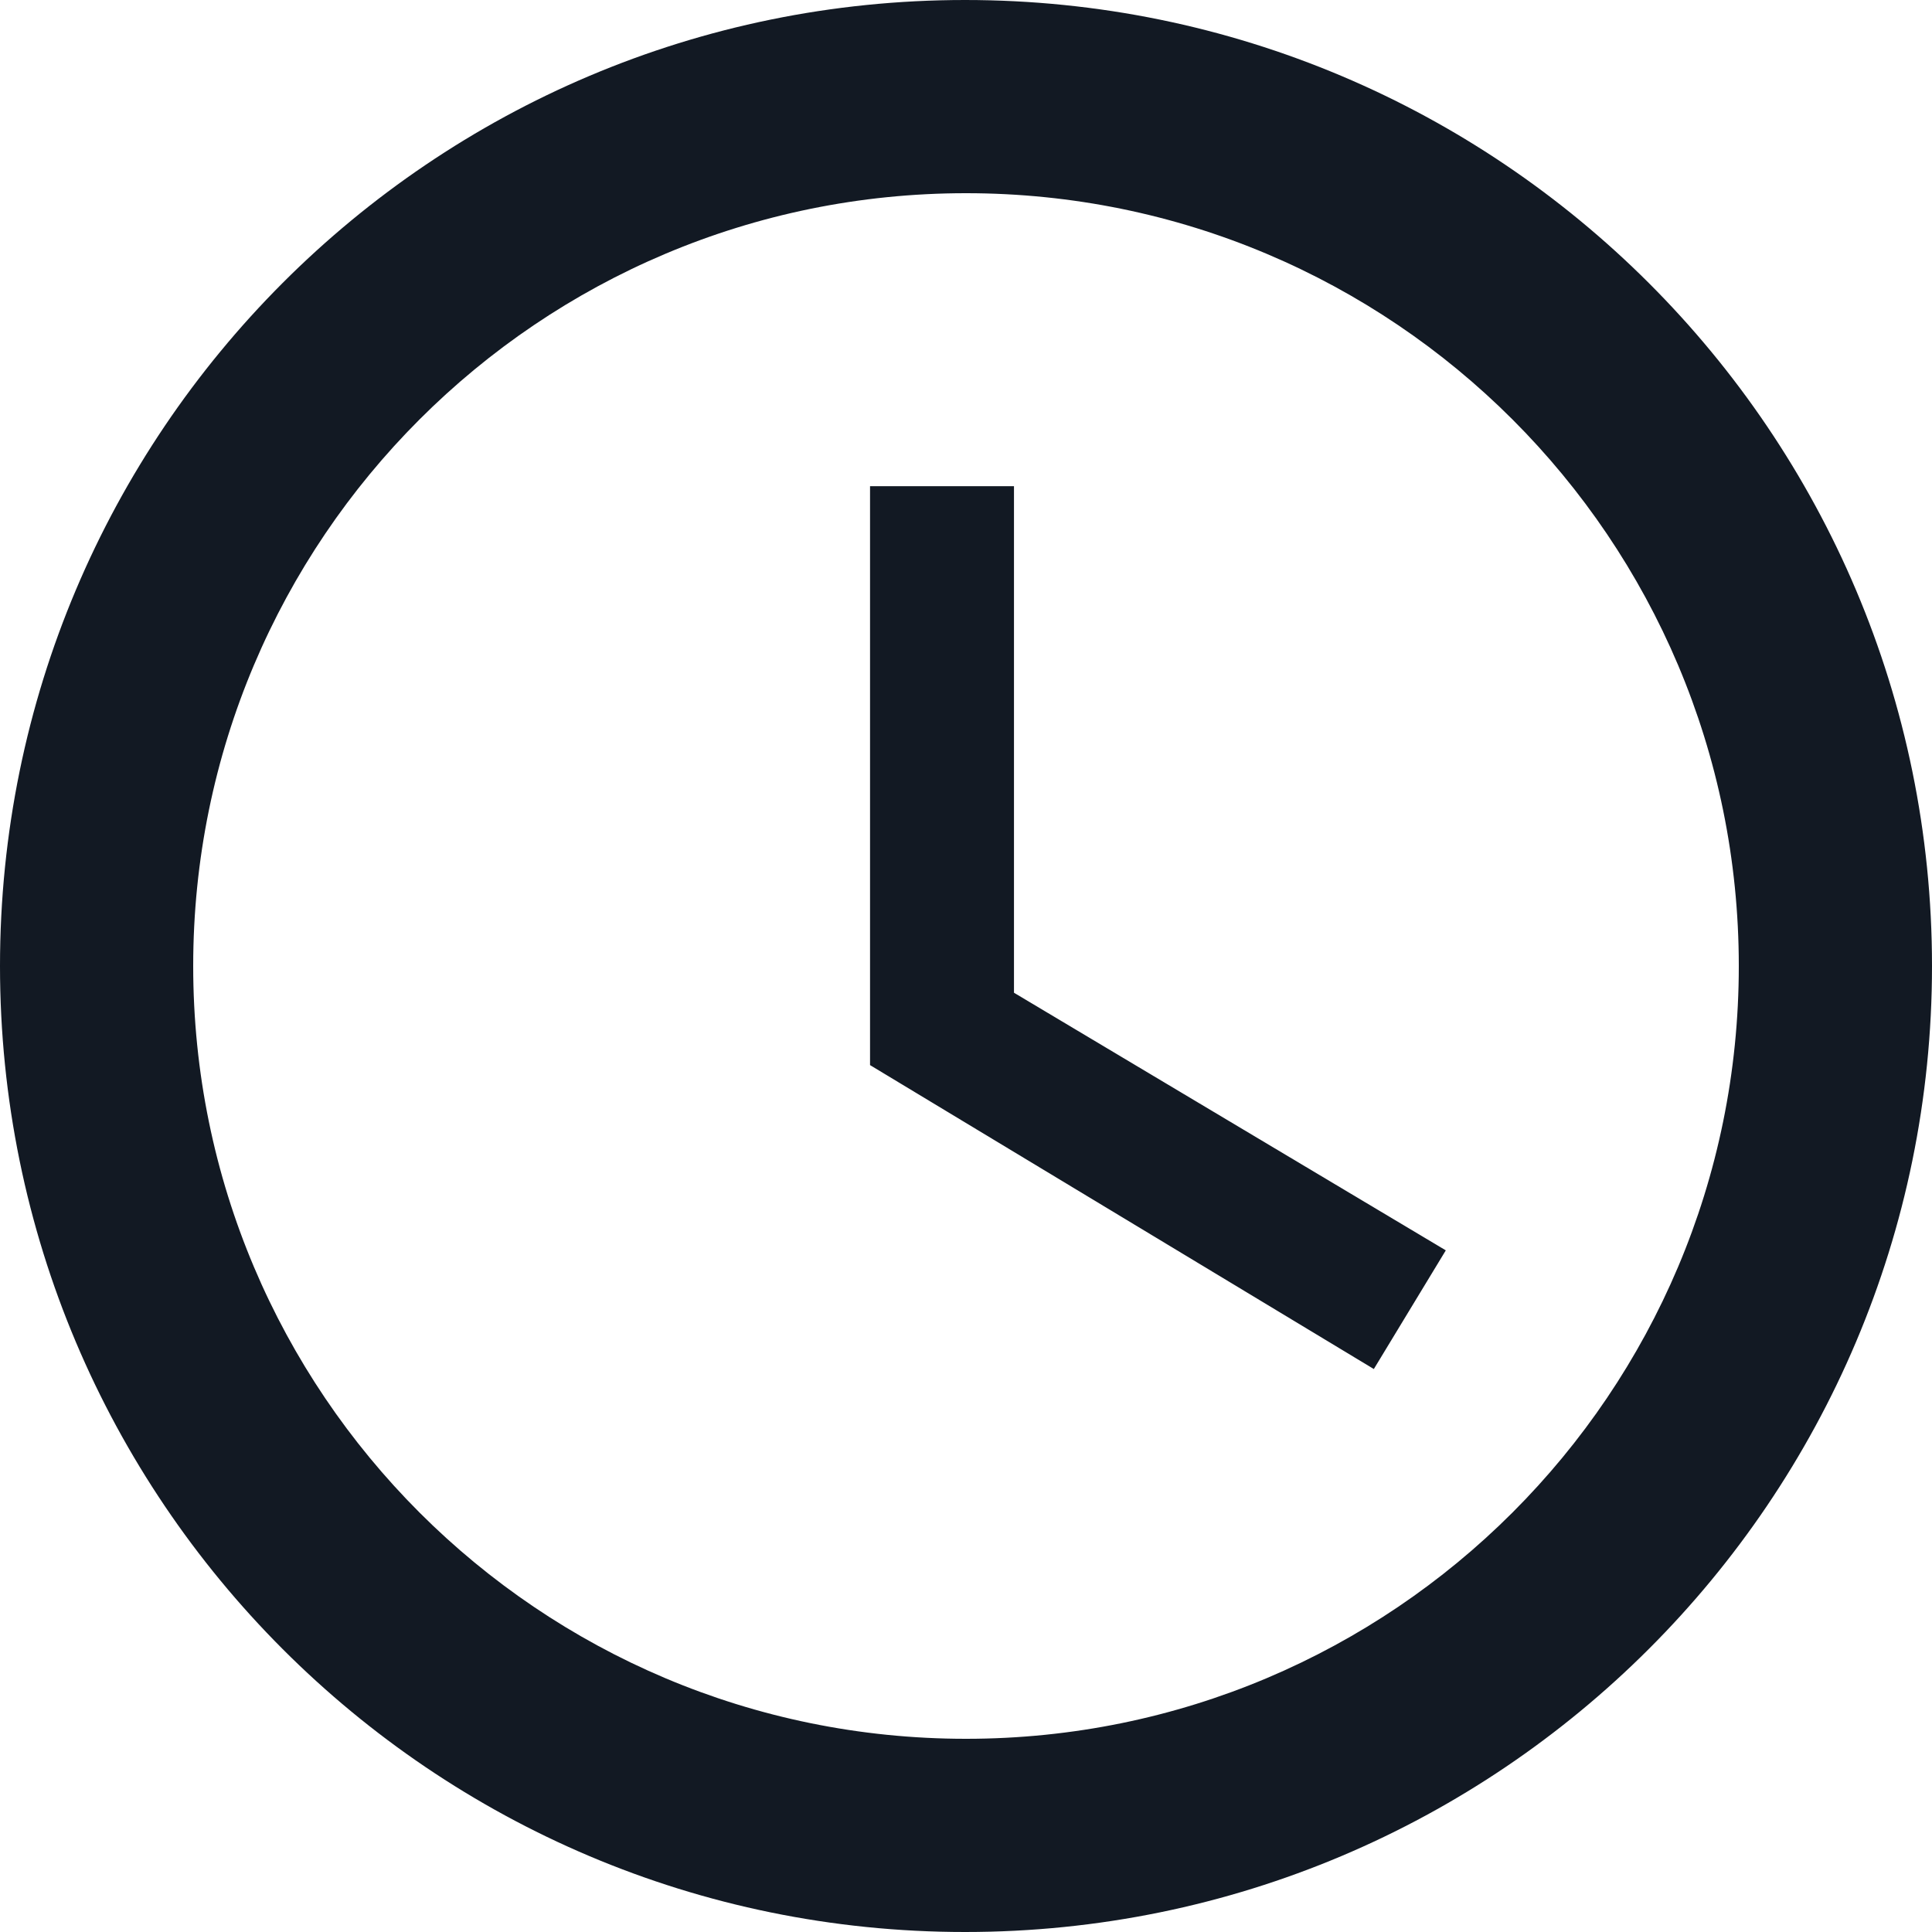
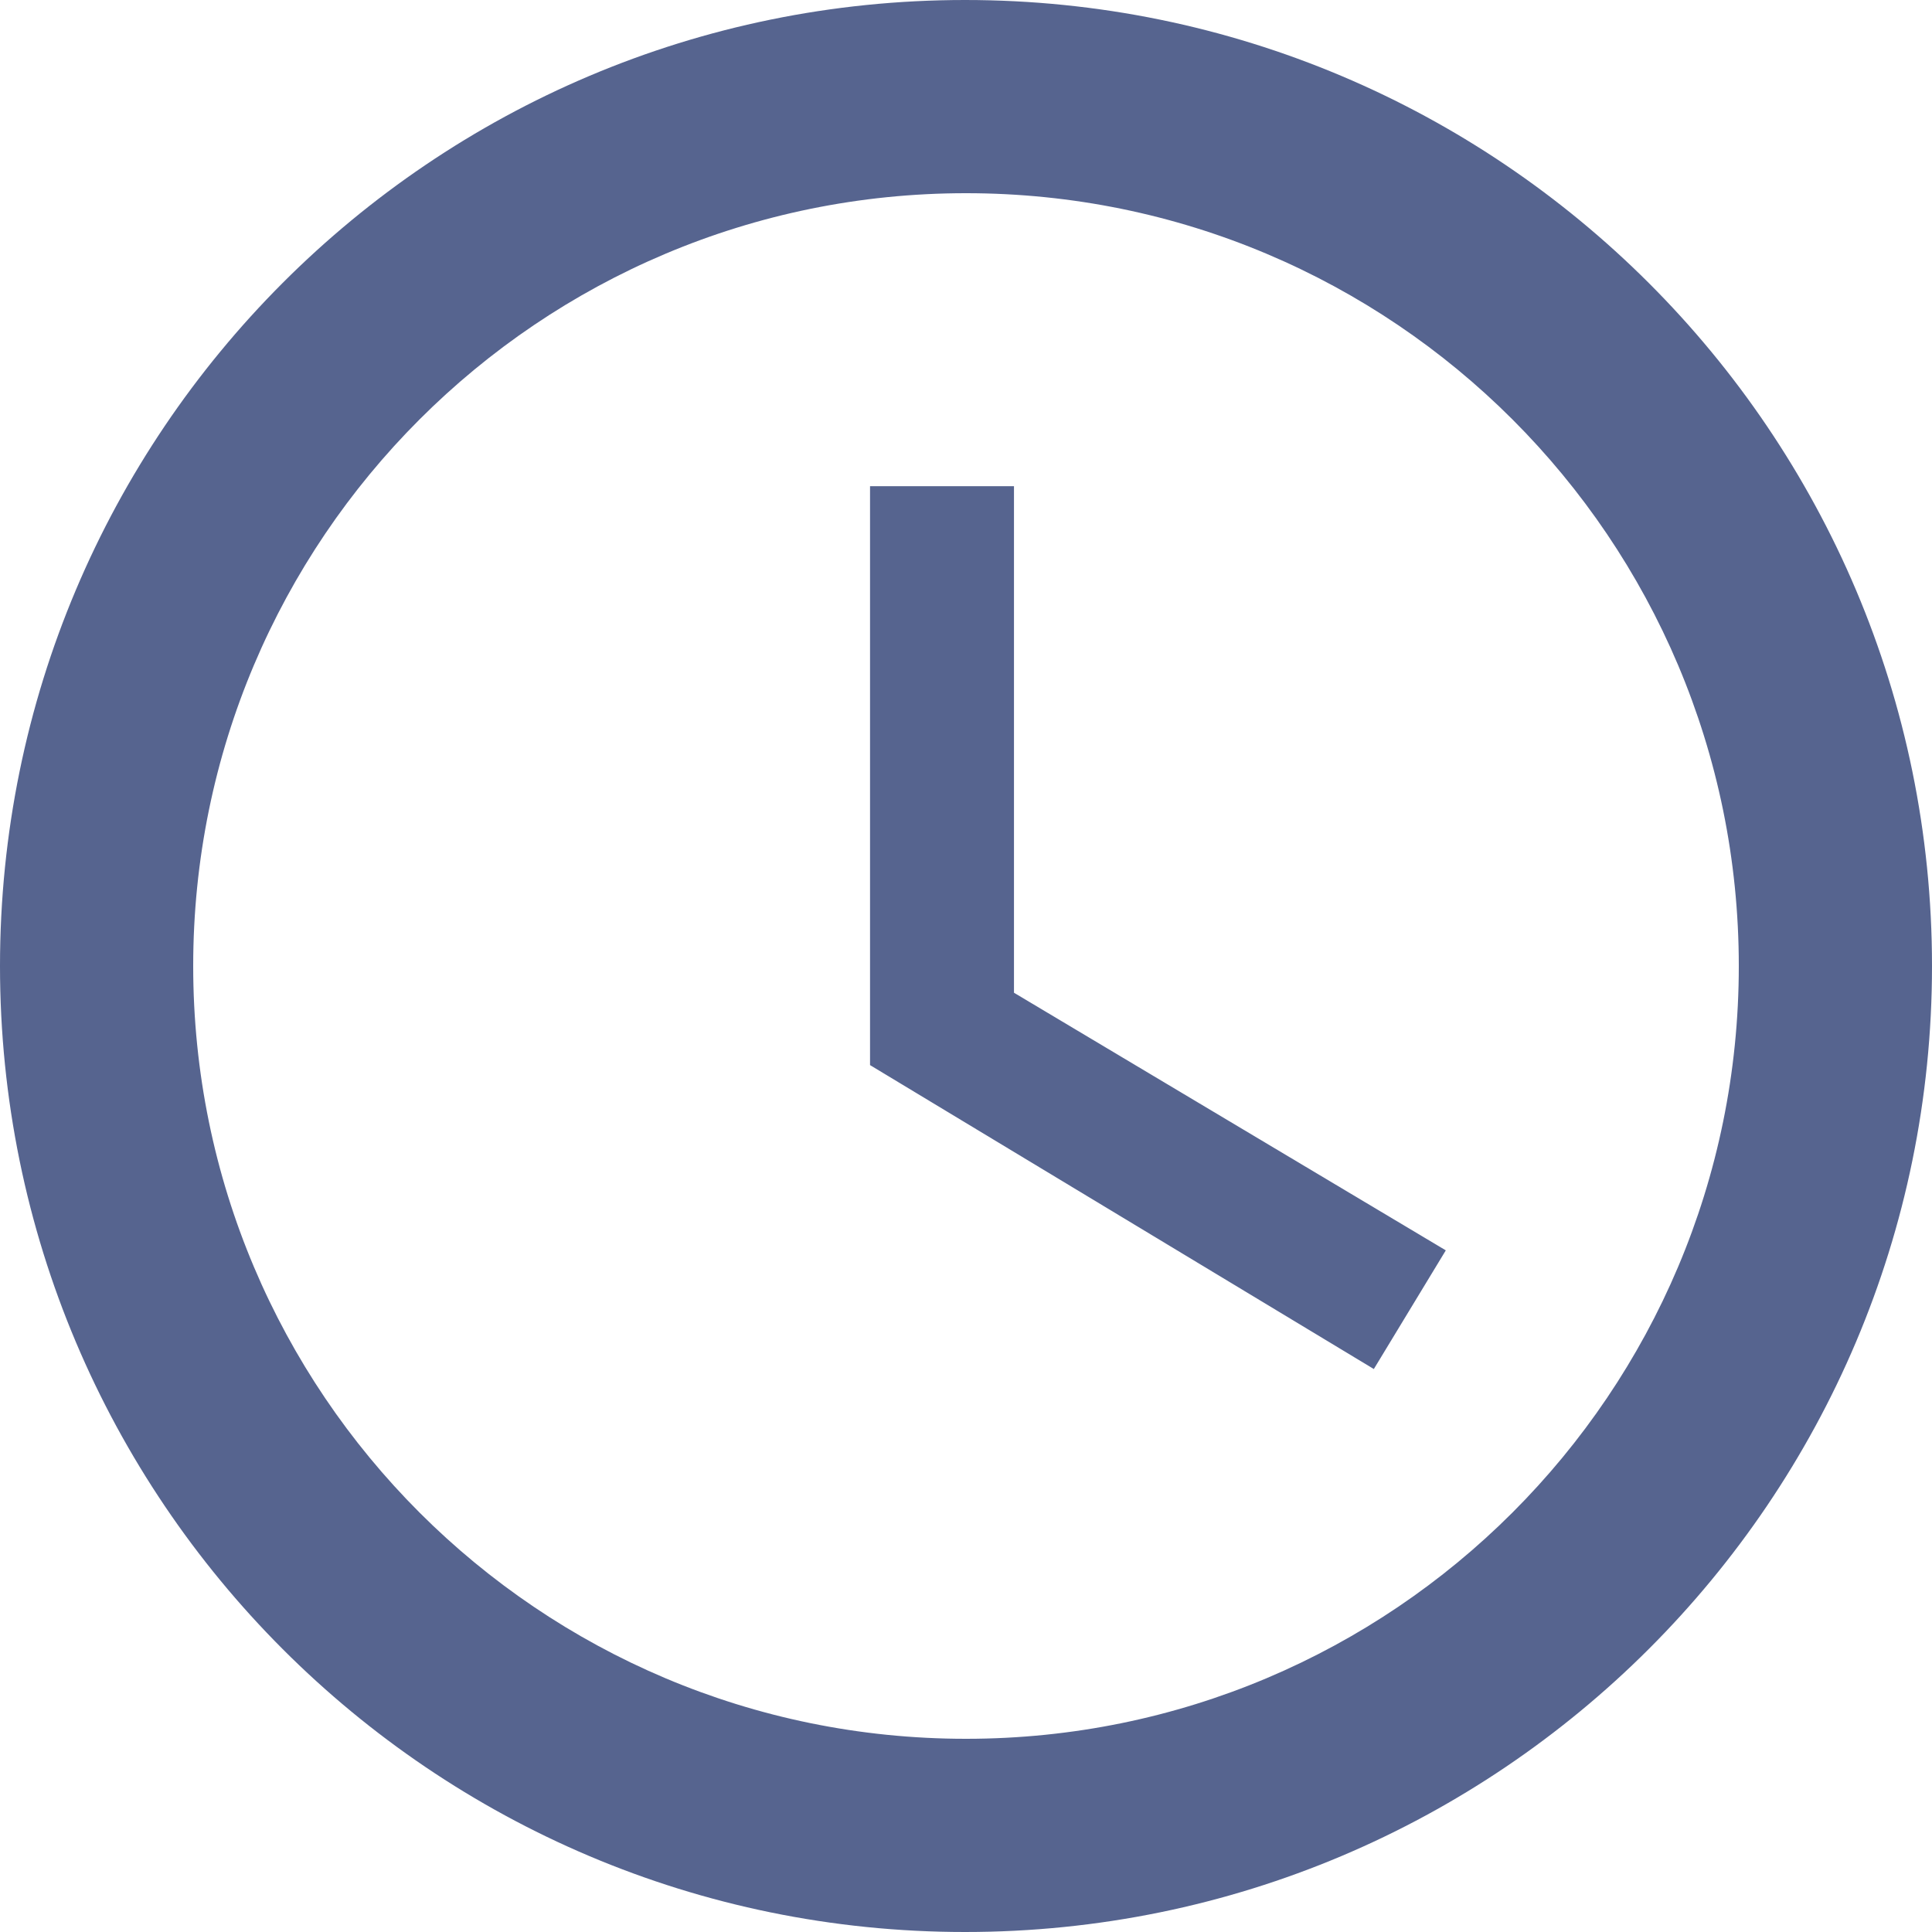
<svg xmlns="http://www.w3.org/2000/svg" width="151" height="151" viewBox="0 0 151 151">
-   <g fill="#121923">
+   <g fill="#56648F">
    <path d="M75.424,0 C33.748,0 0,33.824 0,75.5 C0,117.176 33.748,151 75.424,151 C117.176,151 151,117.176 151,75.5 C151,33.824 117.176,0 75.424,0 Z M75.5,135.9 C42.129,135.9 15.1,108.871 15.1,75.5 C15.1,42.129 42.129,15.1 75.5,15.1 C108.871,15.1 135.9,42.129 135.9,75.5 C135.9,108.871 108.871,135.9 75.5,135.9 Z" />
    <polygon points="79.25 38 68 38 68 83.246 107.375 107 113 97.725 79.25 77.59" />
  </g>
</svg>
